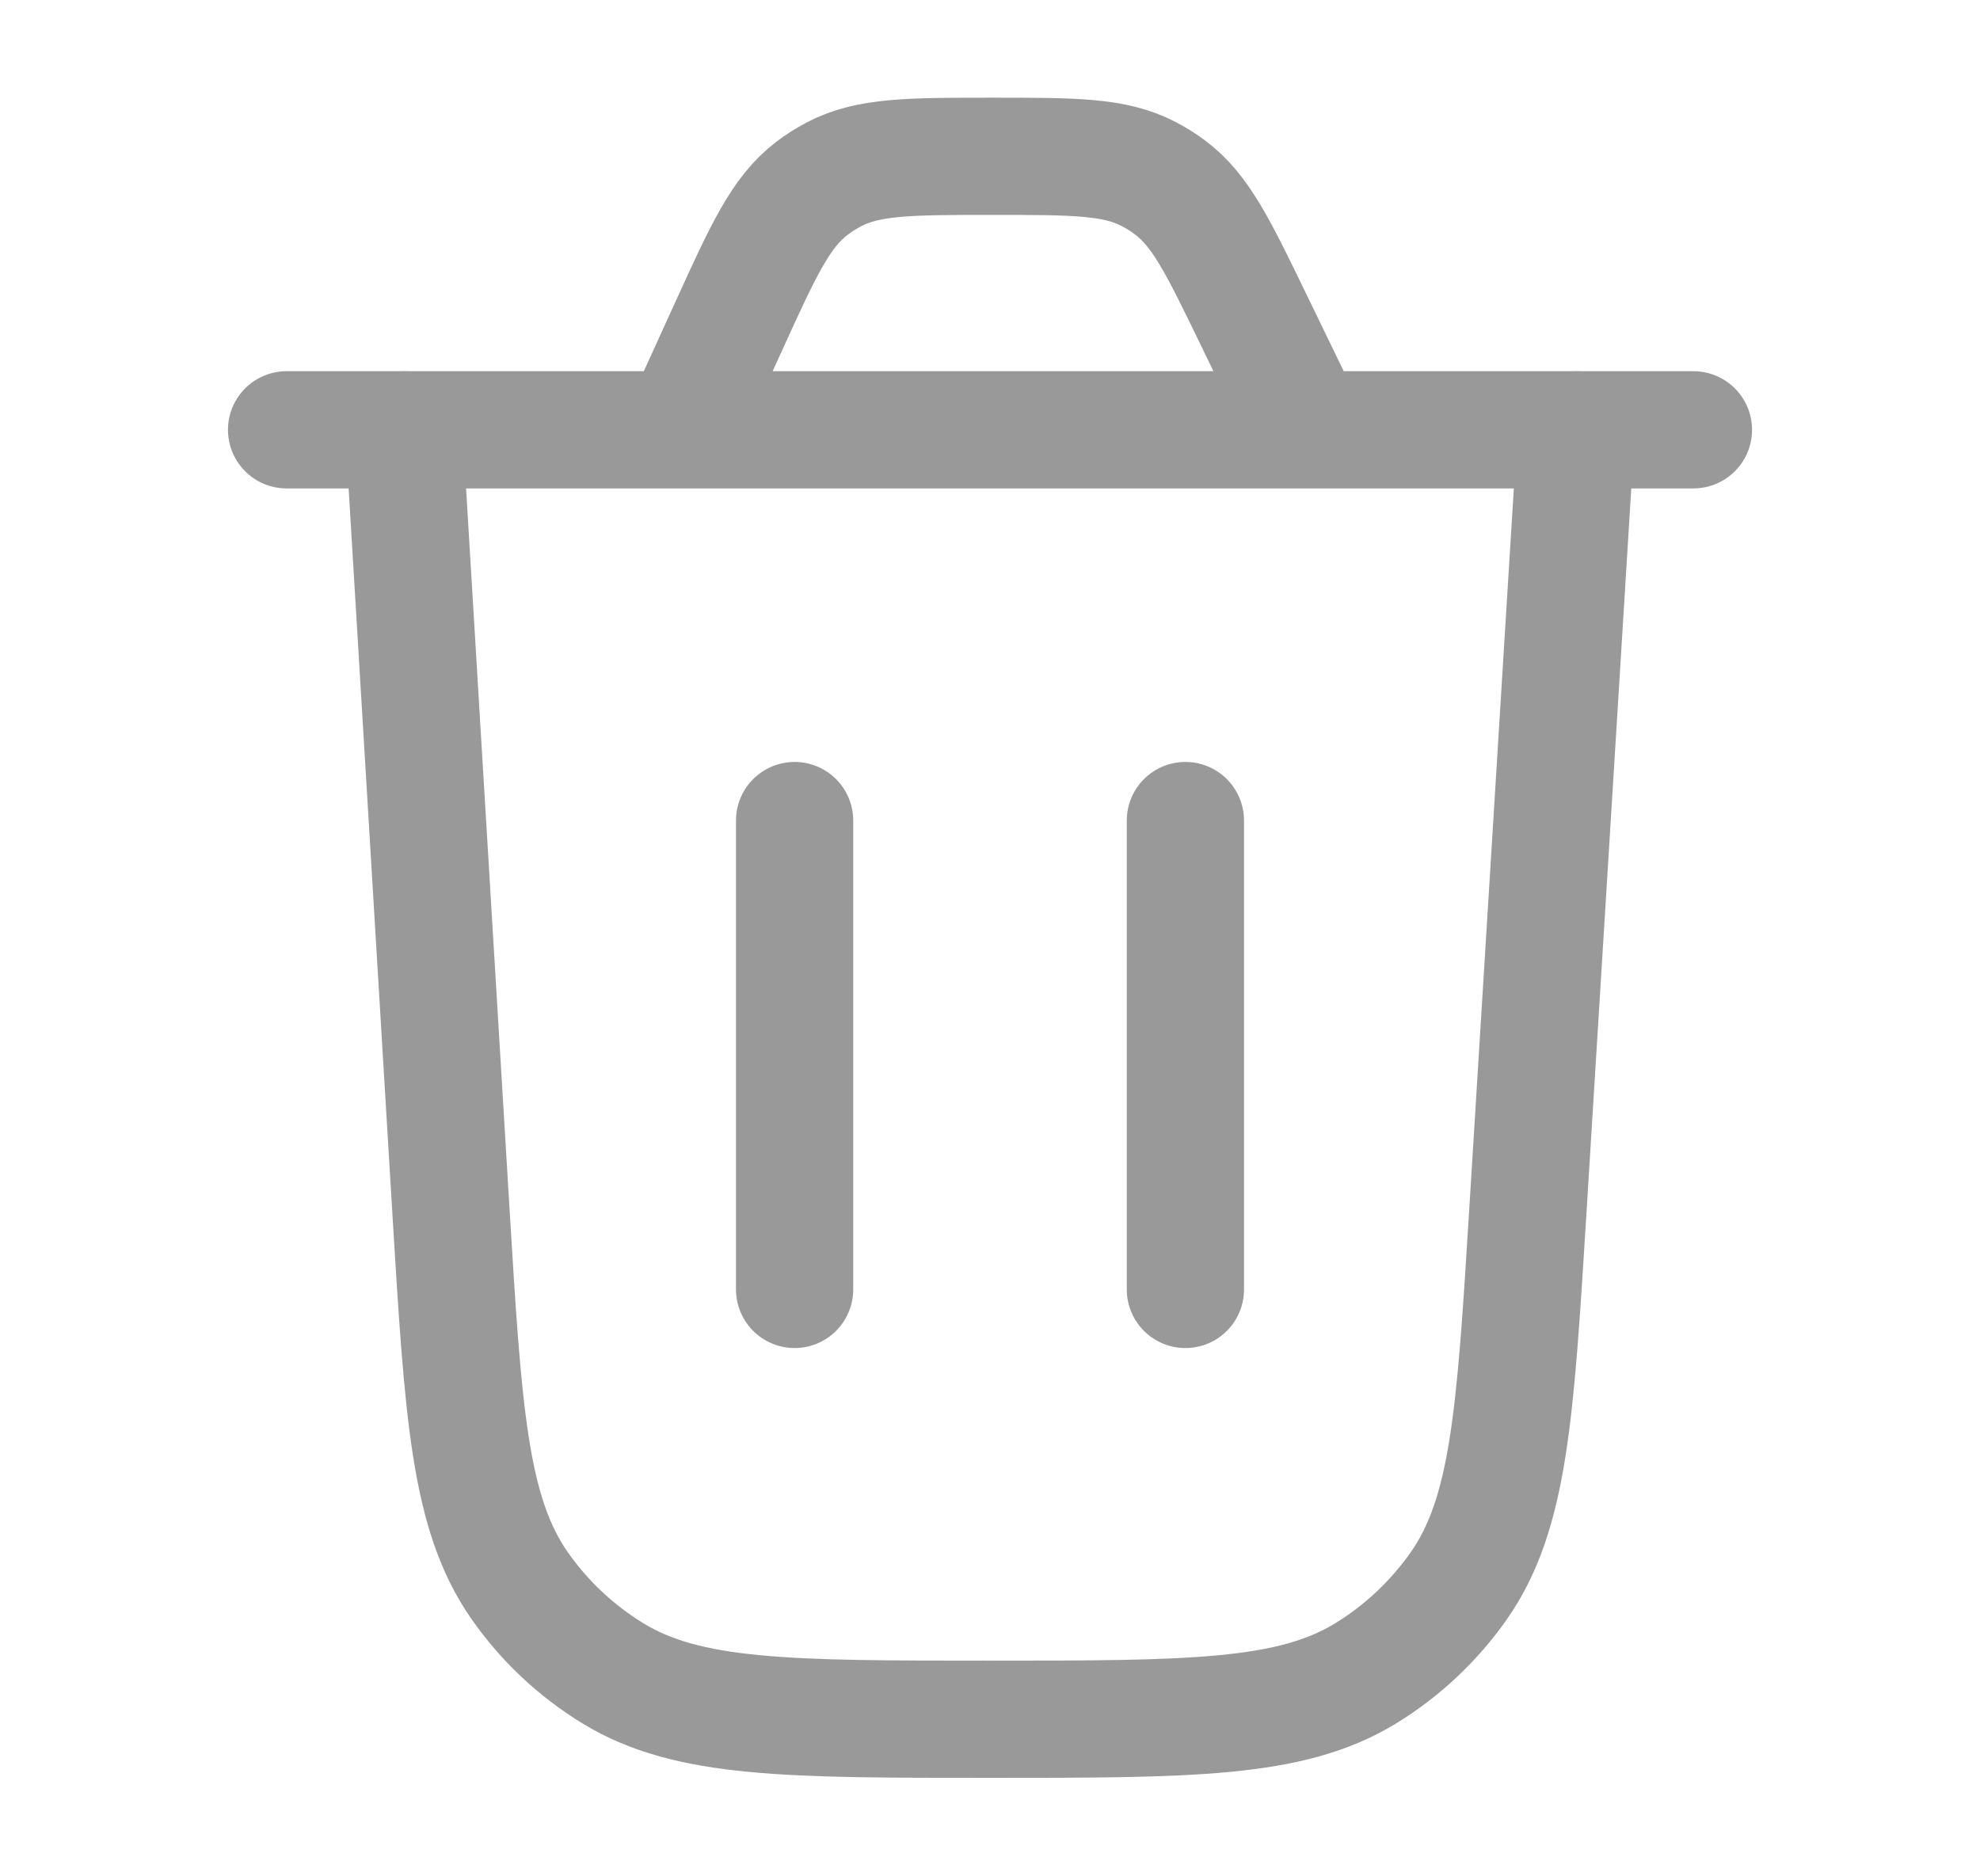
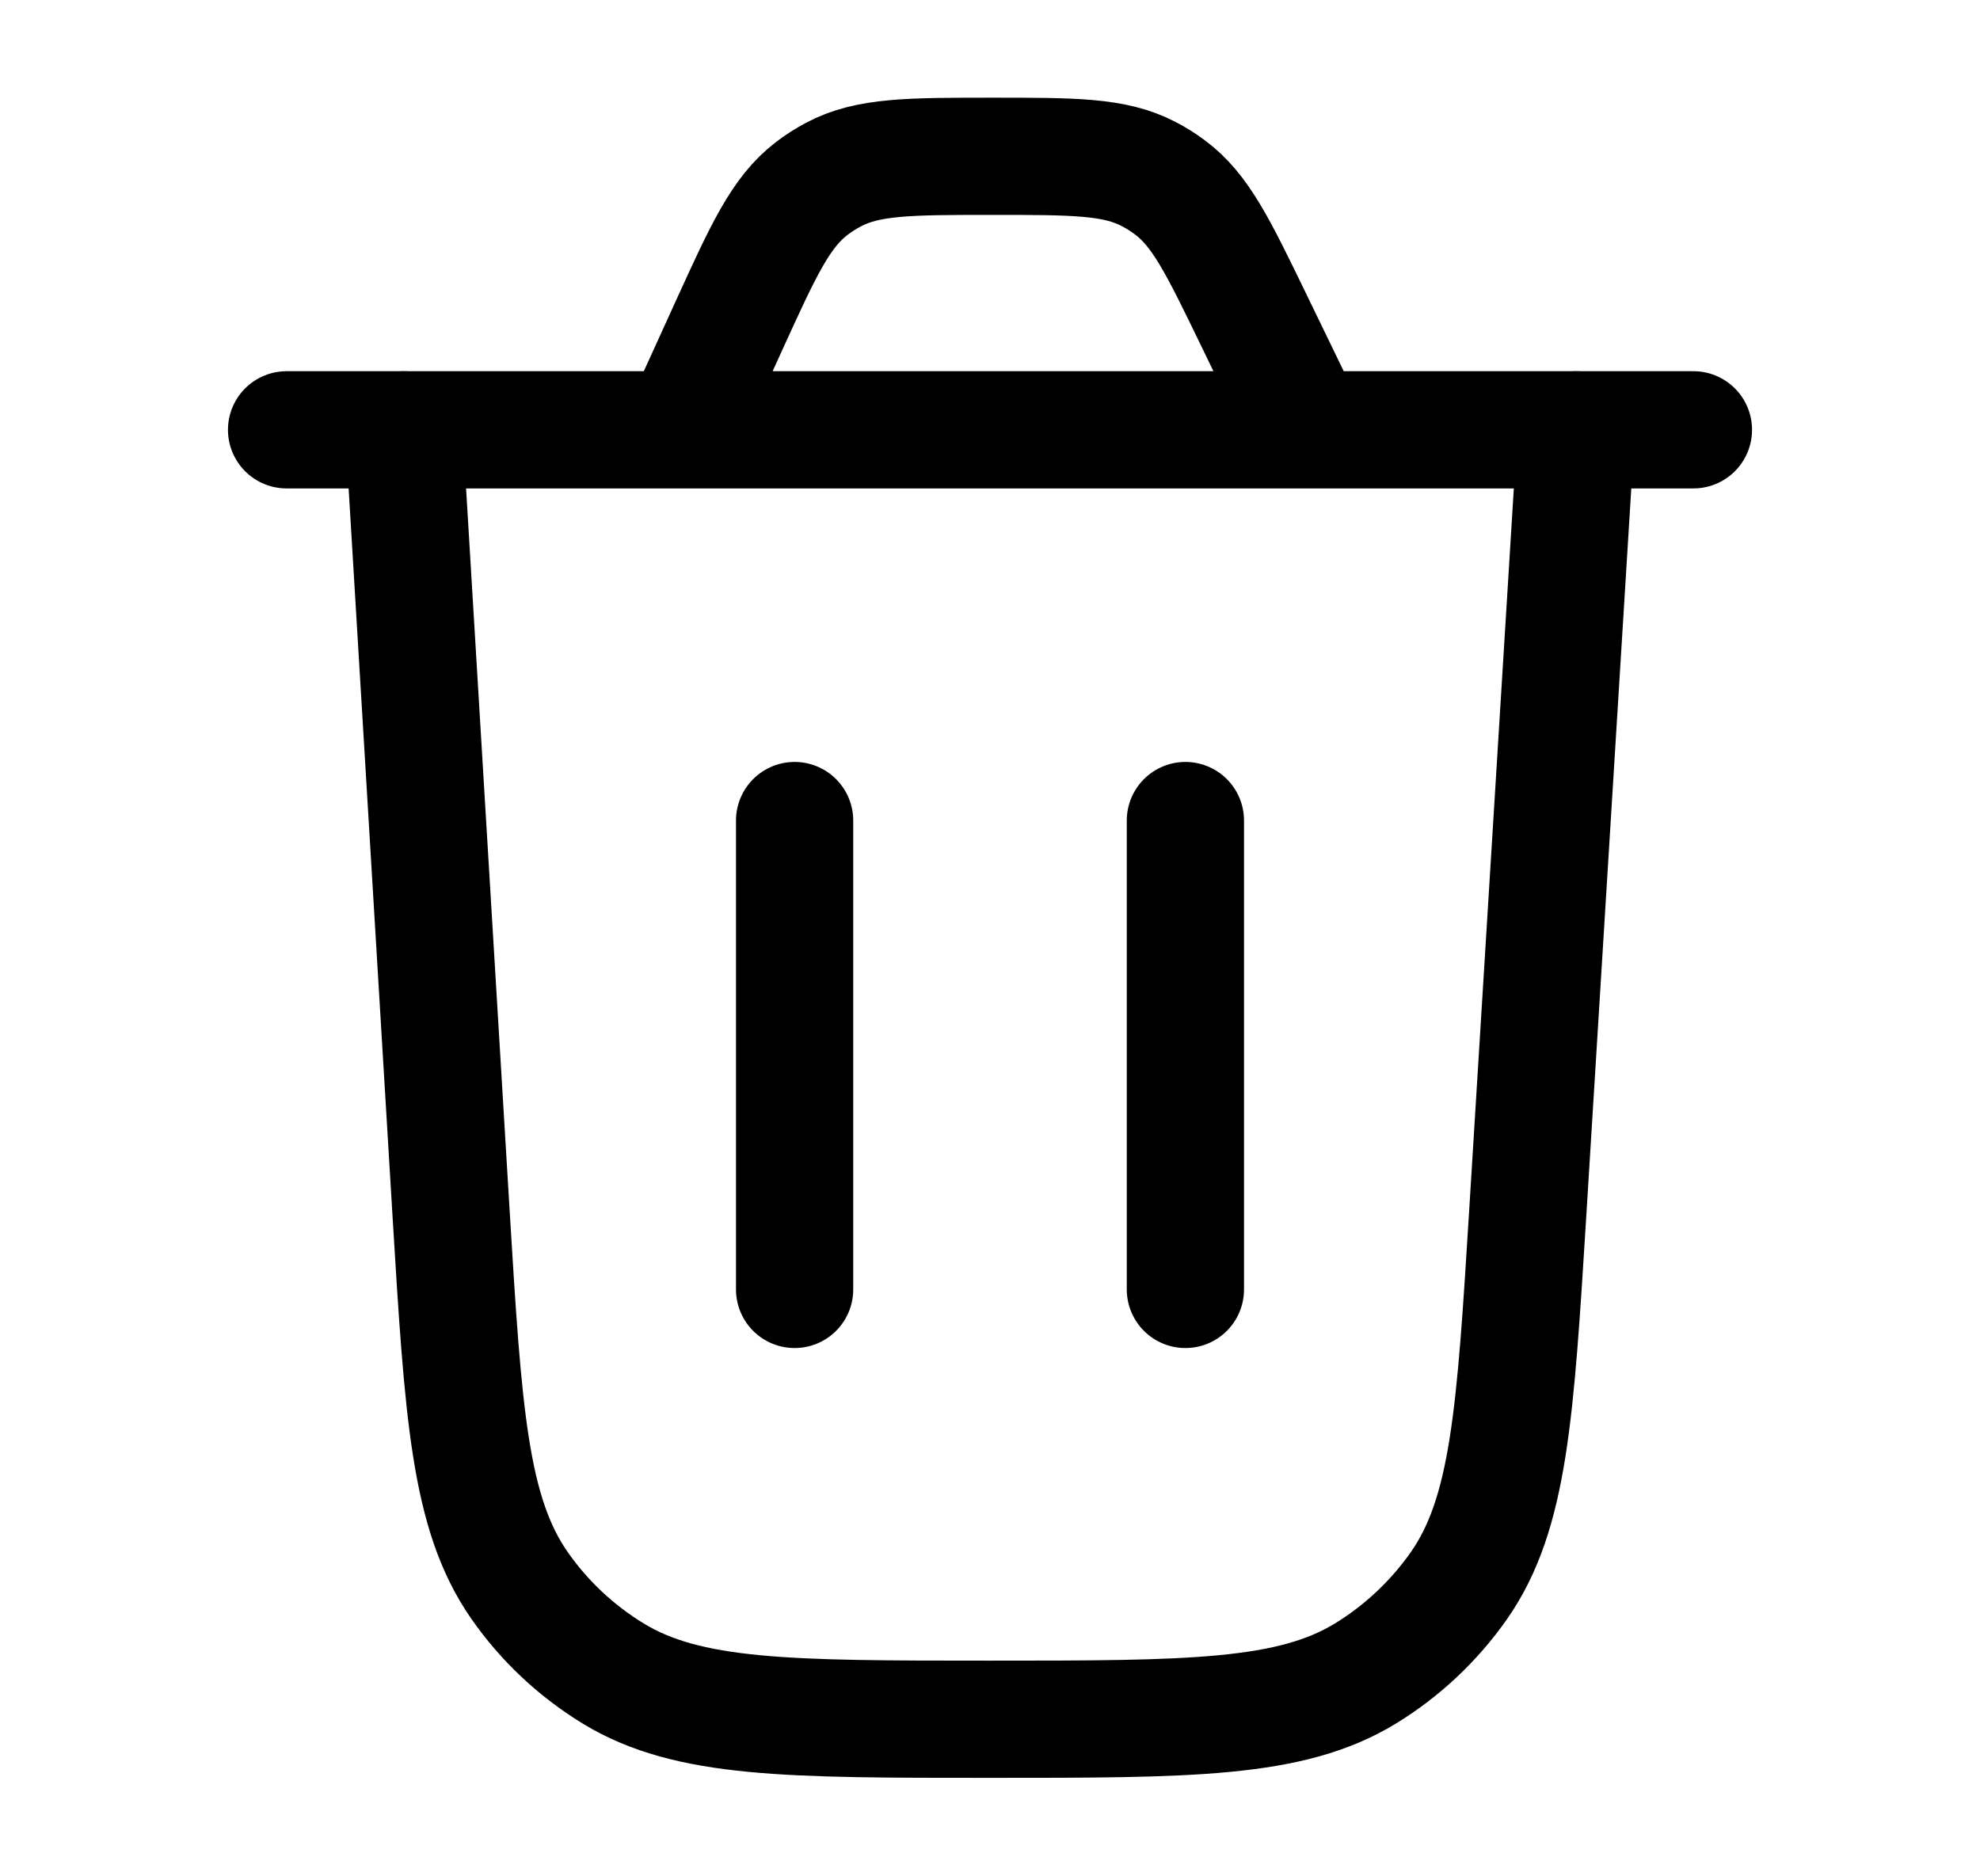
<svg xmlns="http://www.w3.org/2000/svg" width="19" height="18" viewBox="0 0 19 18" fill="none">
-   <path d="M15.125 4.125L14.66 11.644C14.541 13.565 14.482 14.525 14.001 15.216C13.762 15.557 13.456 15.845 13.101 16.062C12.382 16.5 11.419 16.5 9.495 16.5C7.567 16.5 6.604 16.5 5.884 16.061C5.529 15.844 5.222 15.556 4.984 15.214C4.503 14.522 4.445 13.56 4.328 11.636L3.875 4.125" stroke="#999999" stroke-width="1.125" stroke-linecap="round" />
-   <path d="M2.75 4.125H16.25M12.542 4.125L12.03 3.069C11.69 2.367 11.52 2.016 11.226 1.798C11.161 1.749 11.092 1.706 11.02 1.669C10.695 1.5 10.306 1.5 9.526 1.5C8.727 1.5 8.327 1.5 7.997 1.676C7.924 1.715 7.854 1.759 7.788 1.81C7.491 2.038 7.325 2.401 6.994 3.128L6.54 4.125" stroke="#999999" stroke-width="1.125" stroke-linecap="round" />
-   <path d="M7.625 12.375V7.875" stroke="#999999" stroke-width="1.125" stroke-linecap="round" />
-   <path d="M11.375 12.375V7.875" stroke="#999999" stroke-width="1.125" stroke-linecap="round" />
+   <path d="M15.125 4.125L14.66 11.644C14.541 13.565 14.482 14.525 14.001 15.216C13.762 15.557 13.456 15.845 13.101 16.062C12.382 16.5 11.419 16.5 9.495 16.5C7.567 16.5 6.604 16.5 5.884 16.061C5.529 15.844 5.222 15.556 4.984 15.214C4.503 14.522 4.445 13.56 4.328 11.636L3.875 4.125" stroke="currentColor" stroke-width="1.125" stroke-linecap="round" />
+   <path d="M2.75 4.125H16.25M12.542 4.125L12.03 3.069C11.69 2.367 11.52 2.016 11.226 1.798C11.161 1.749 11.092 1.706 11.02 1.669C10.695 1.5 10.306 1.5 9.526 1.5C8.727 1.5 8.327 1.5 7.997 1.676C7.924 1.715 7.854 1.759 7.788 1.81C7.491 2.038 7.325 2.401 6.994 3.128L6.54 4.125" stroke="currentColor" stroke-width="1.125" stroke-linecap="round" />
+   <path d="M7.625 12.375V7.875" stroke="currentColor" stroke-width="1.125" stroke-linecap="round" />
+   <path d="M11.375 12.375V7.875" stroke="currentColor" stroke-width="1.125" stroke-linecap="round" />
</svg>
